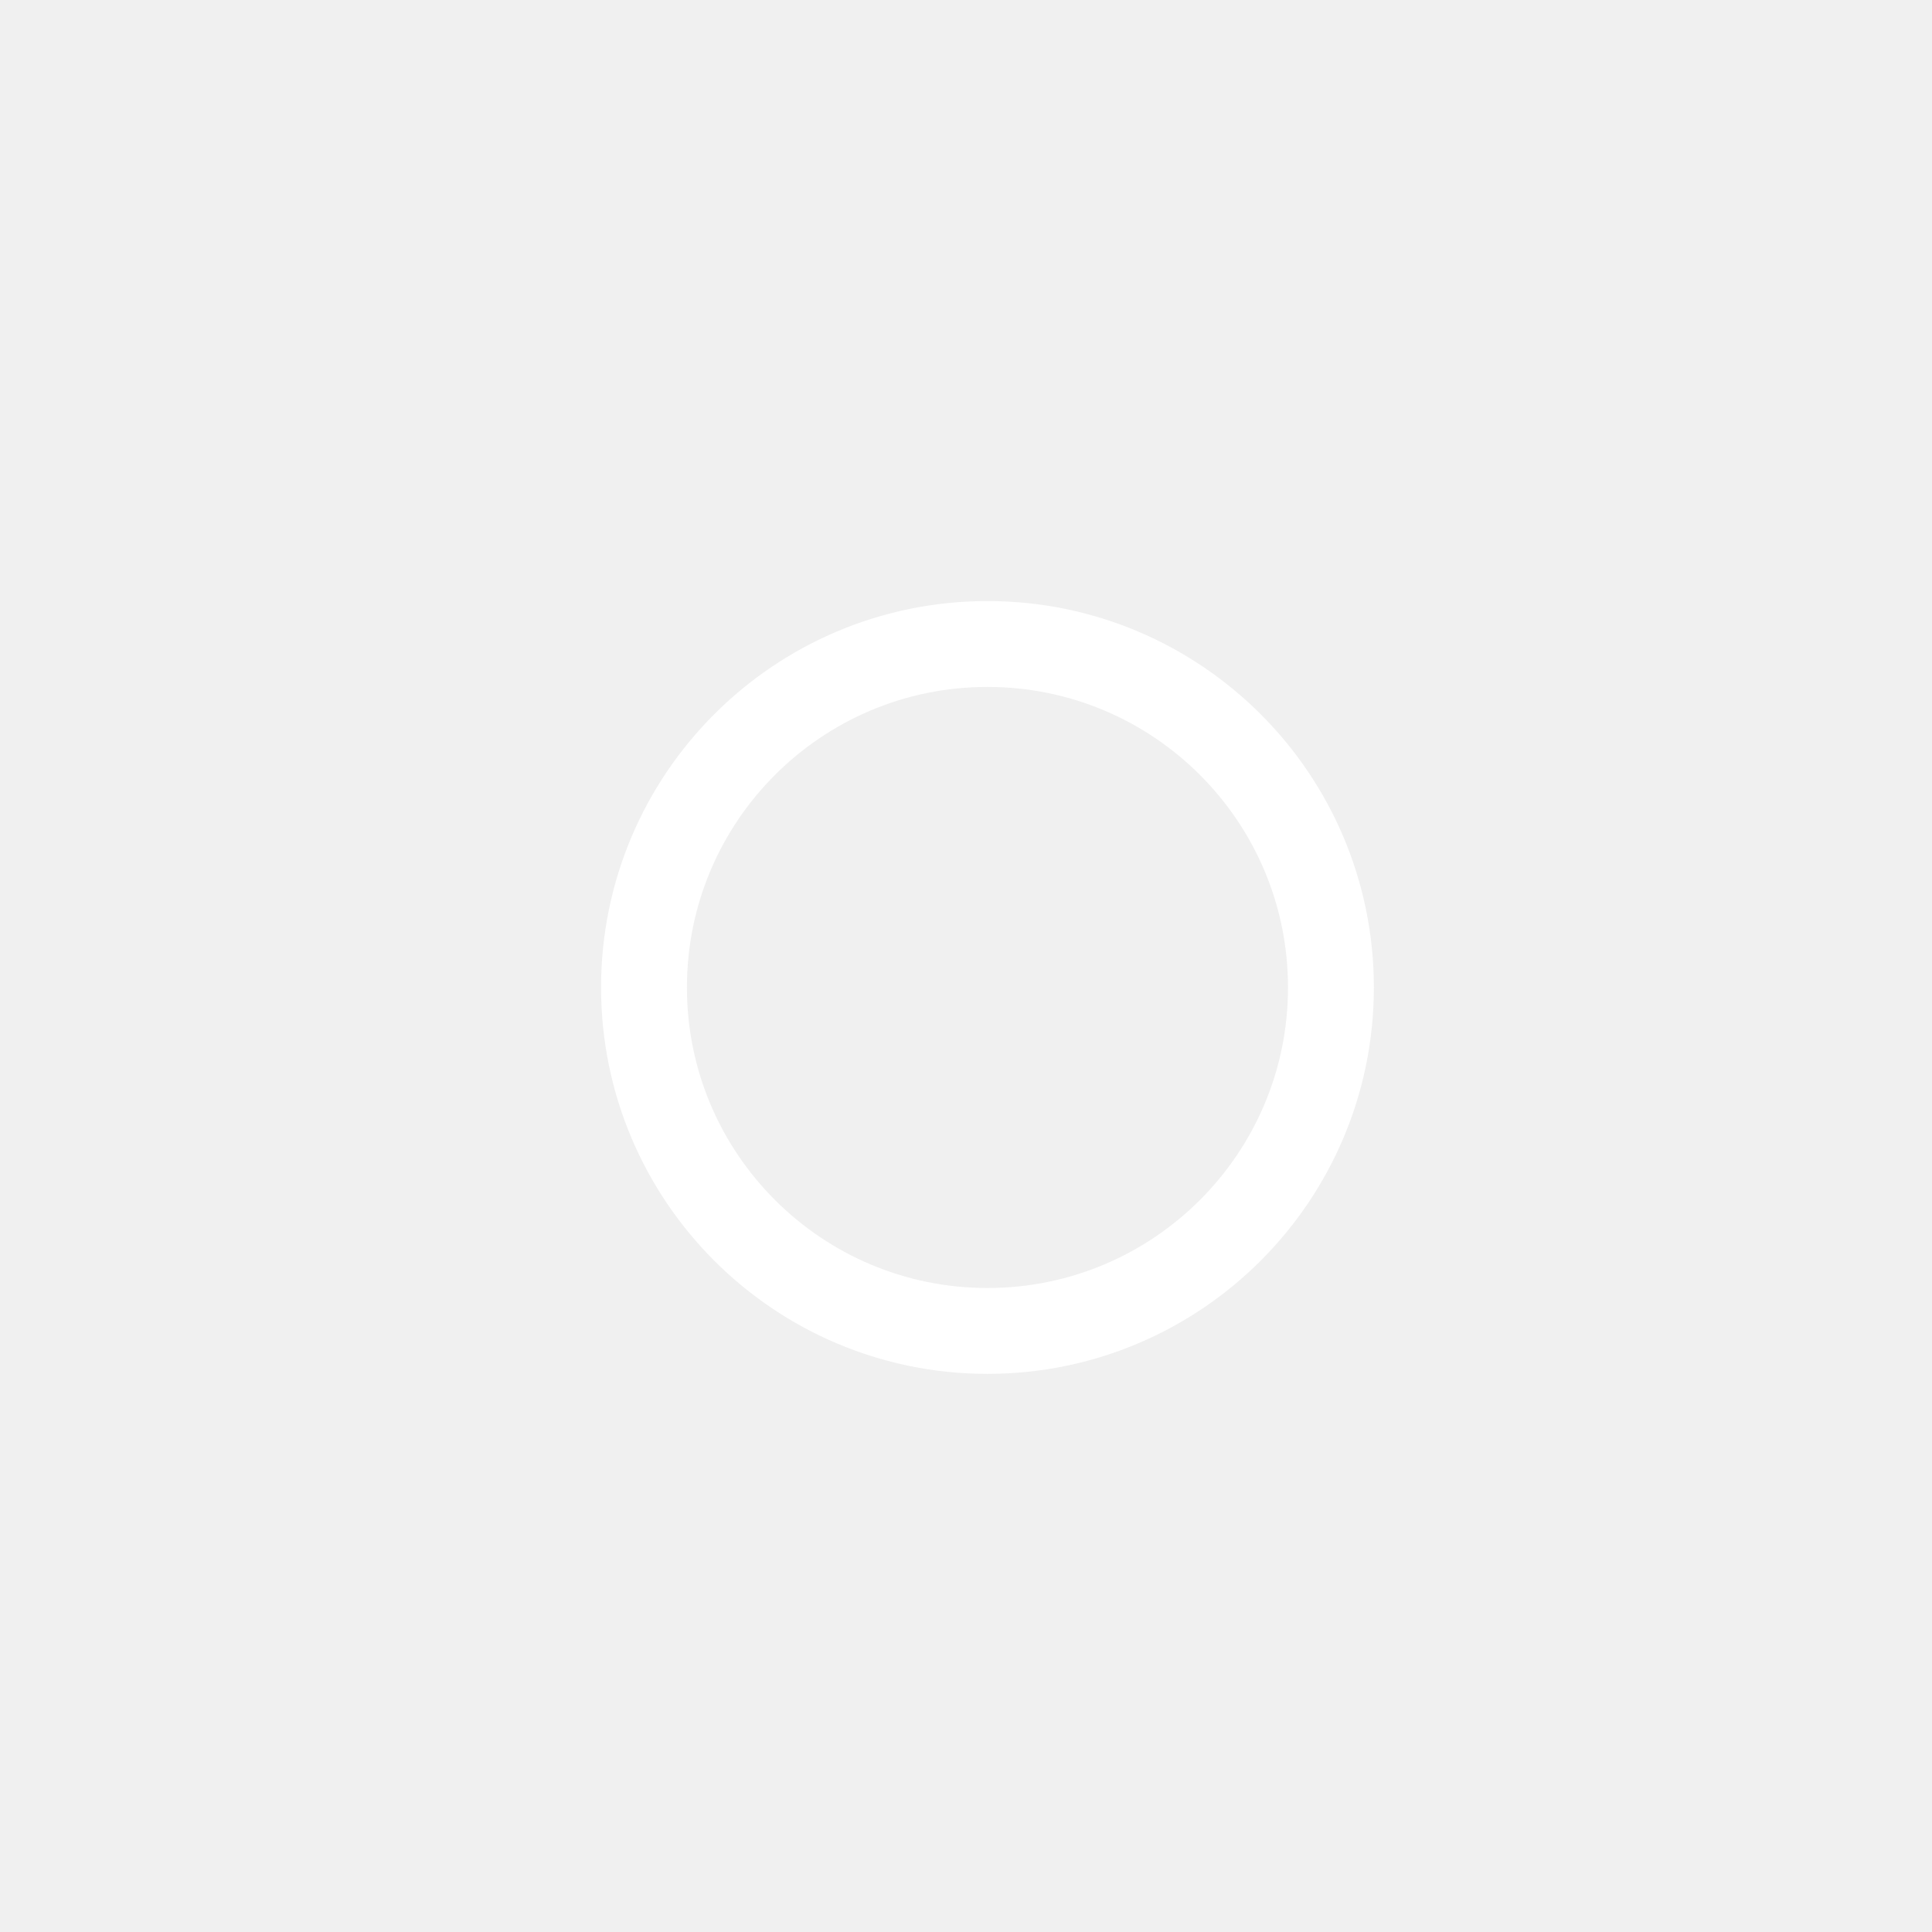
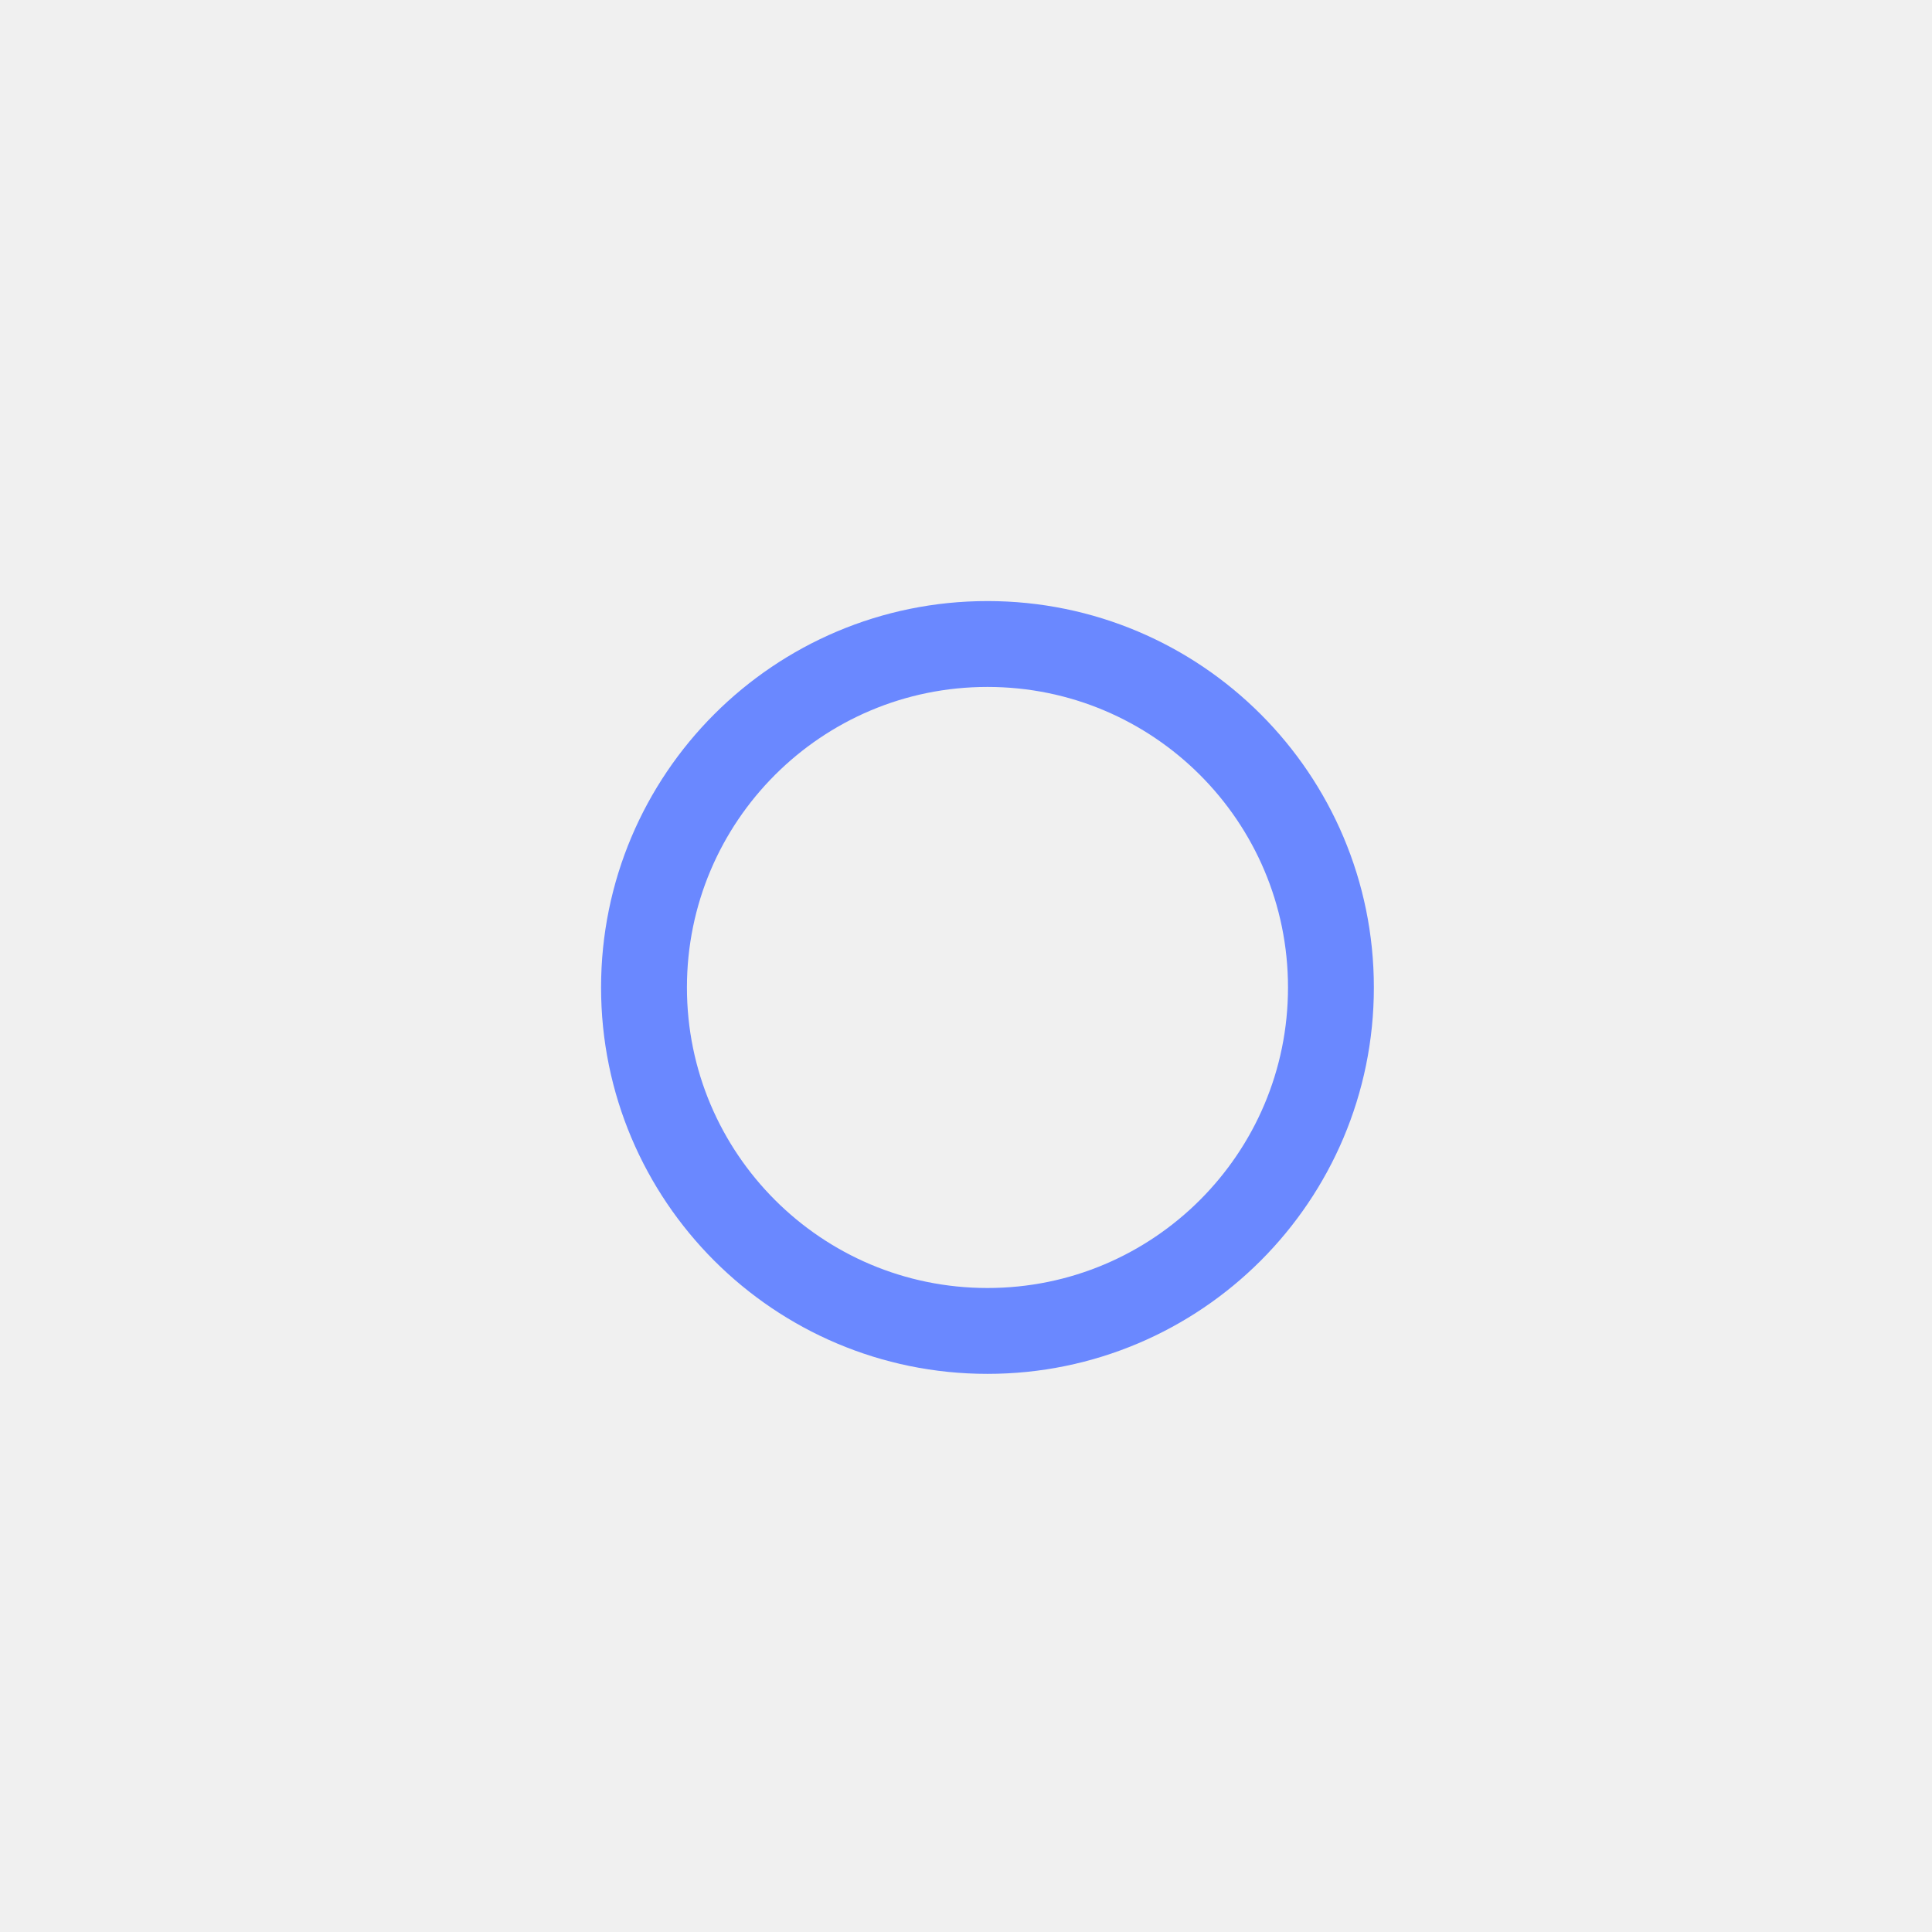
- <svg xmlns="http://www.w3.org/2000/svg" width="45" height="45" viewBox="0 0 45 45" stroke="#fff">
+ <svg xmlns="http://www.w3.org/2000/svg" width="45" height="45" viewBox="0 0 45 45" stroke="#6a88ff">
  <g fill="none" fill-rule="evenodd" transform="translate(1 1)" stroke-width="2">
    <circle cx="22" cy="22" r="6" stroke-opacity="0">
      <animate attributeName="r" begin="1.5s" dur="3s" values="6;22" calcMode="linear" repeatCount="indefinite" />
      <animate attributeName="stroke-opacity" begin="1.5s" dur="3s" values="1;0" calcMode="linear" repeatCount="indefinite" />
      <animate attributeName="stroke-width" begin="1.5s" dur="3s" values="2;0" calcMode="linear" repeatCount="indefinite" />
    </circle>
    <circle cx="22" cy="22" r="6" stroke-opacity="0">
      <animate attributeName="r" begin="3s" dur="3s" values="6;22" calcMode="linear" repeatCount="indefinite" />
      <animate attributeName="stroke-opacity" begin="3s" dur="3s" values="1;0" calcMode="linear" repeatCount="indefinite" />
      <animate attributeName="stroke-width" begin="3s" dur="3s" values="2;0" calcMode="linear" repeatCount="indefinite" />
    </circle>
    <circle cx="22" cy="22" r="8">
      <animate attributeName="r" begin="0s" dur="1.5s" values="6;1;2;3;4;5;6" calcMode="linear" repeatCount="indefinite" />
    </circle>
  </g>
</svg>
